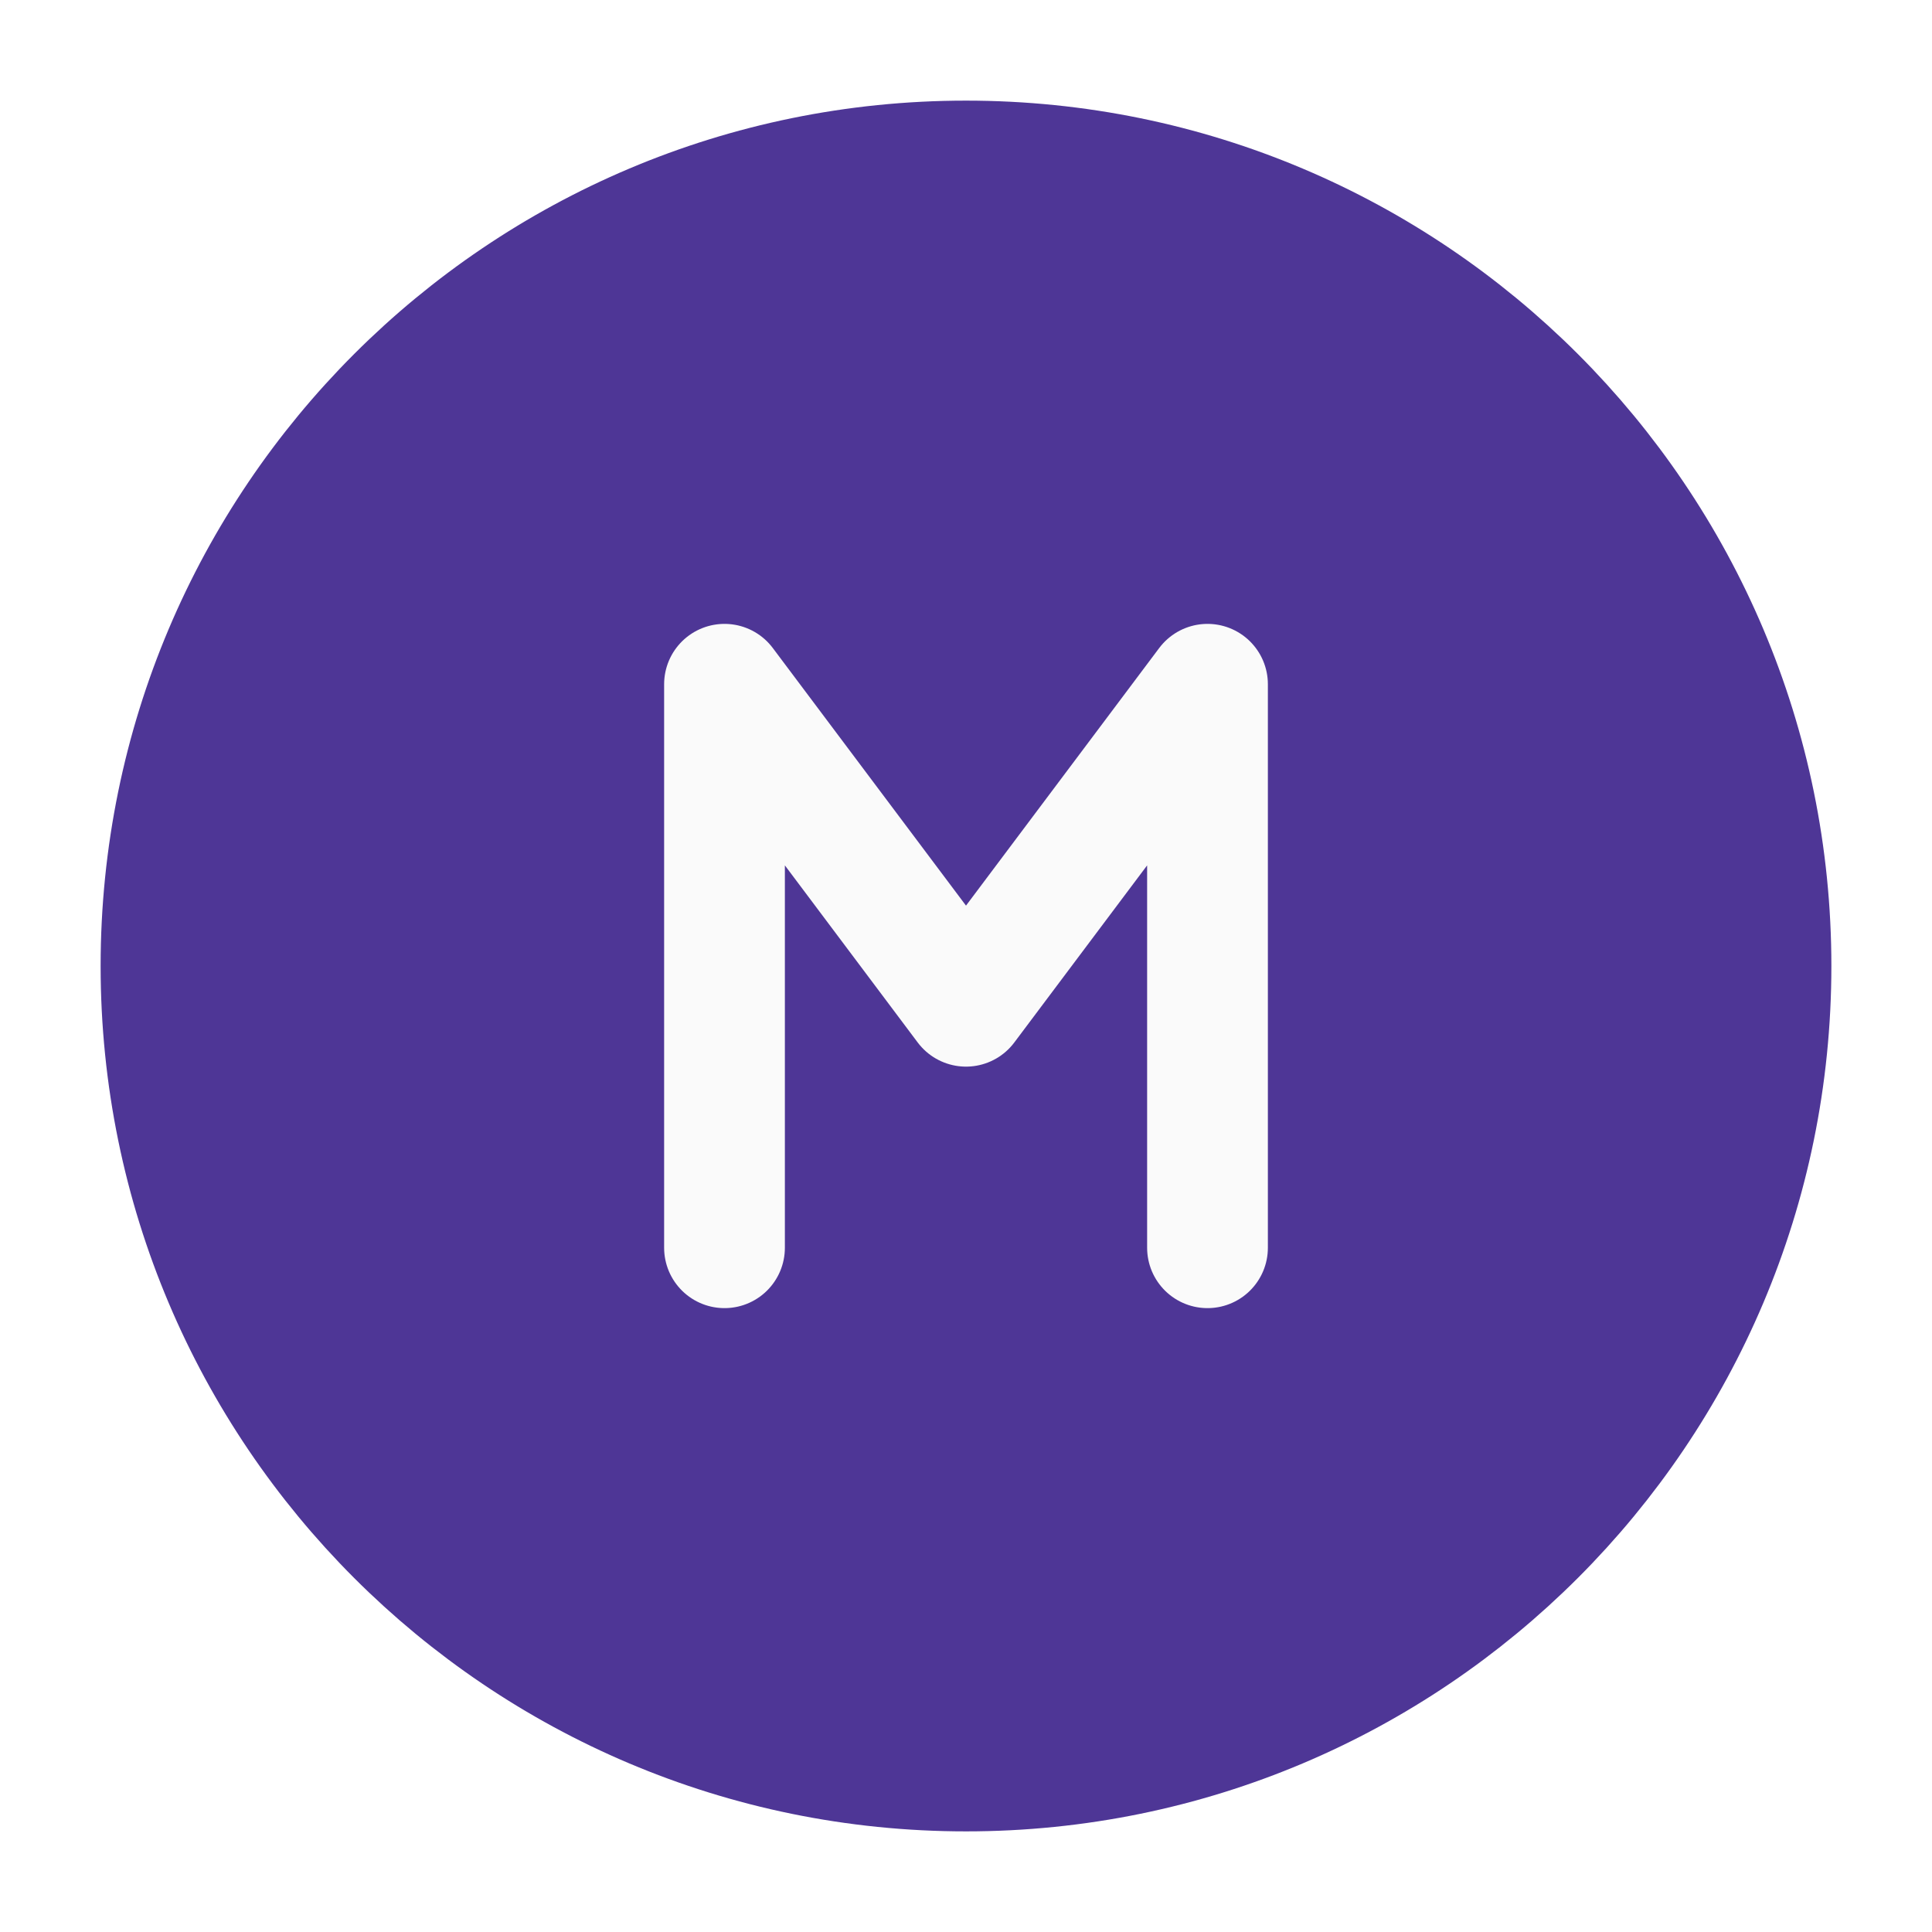
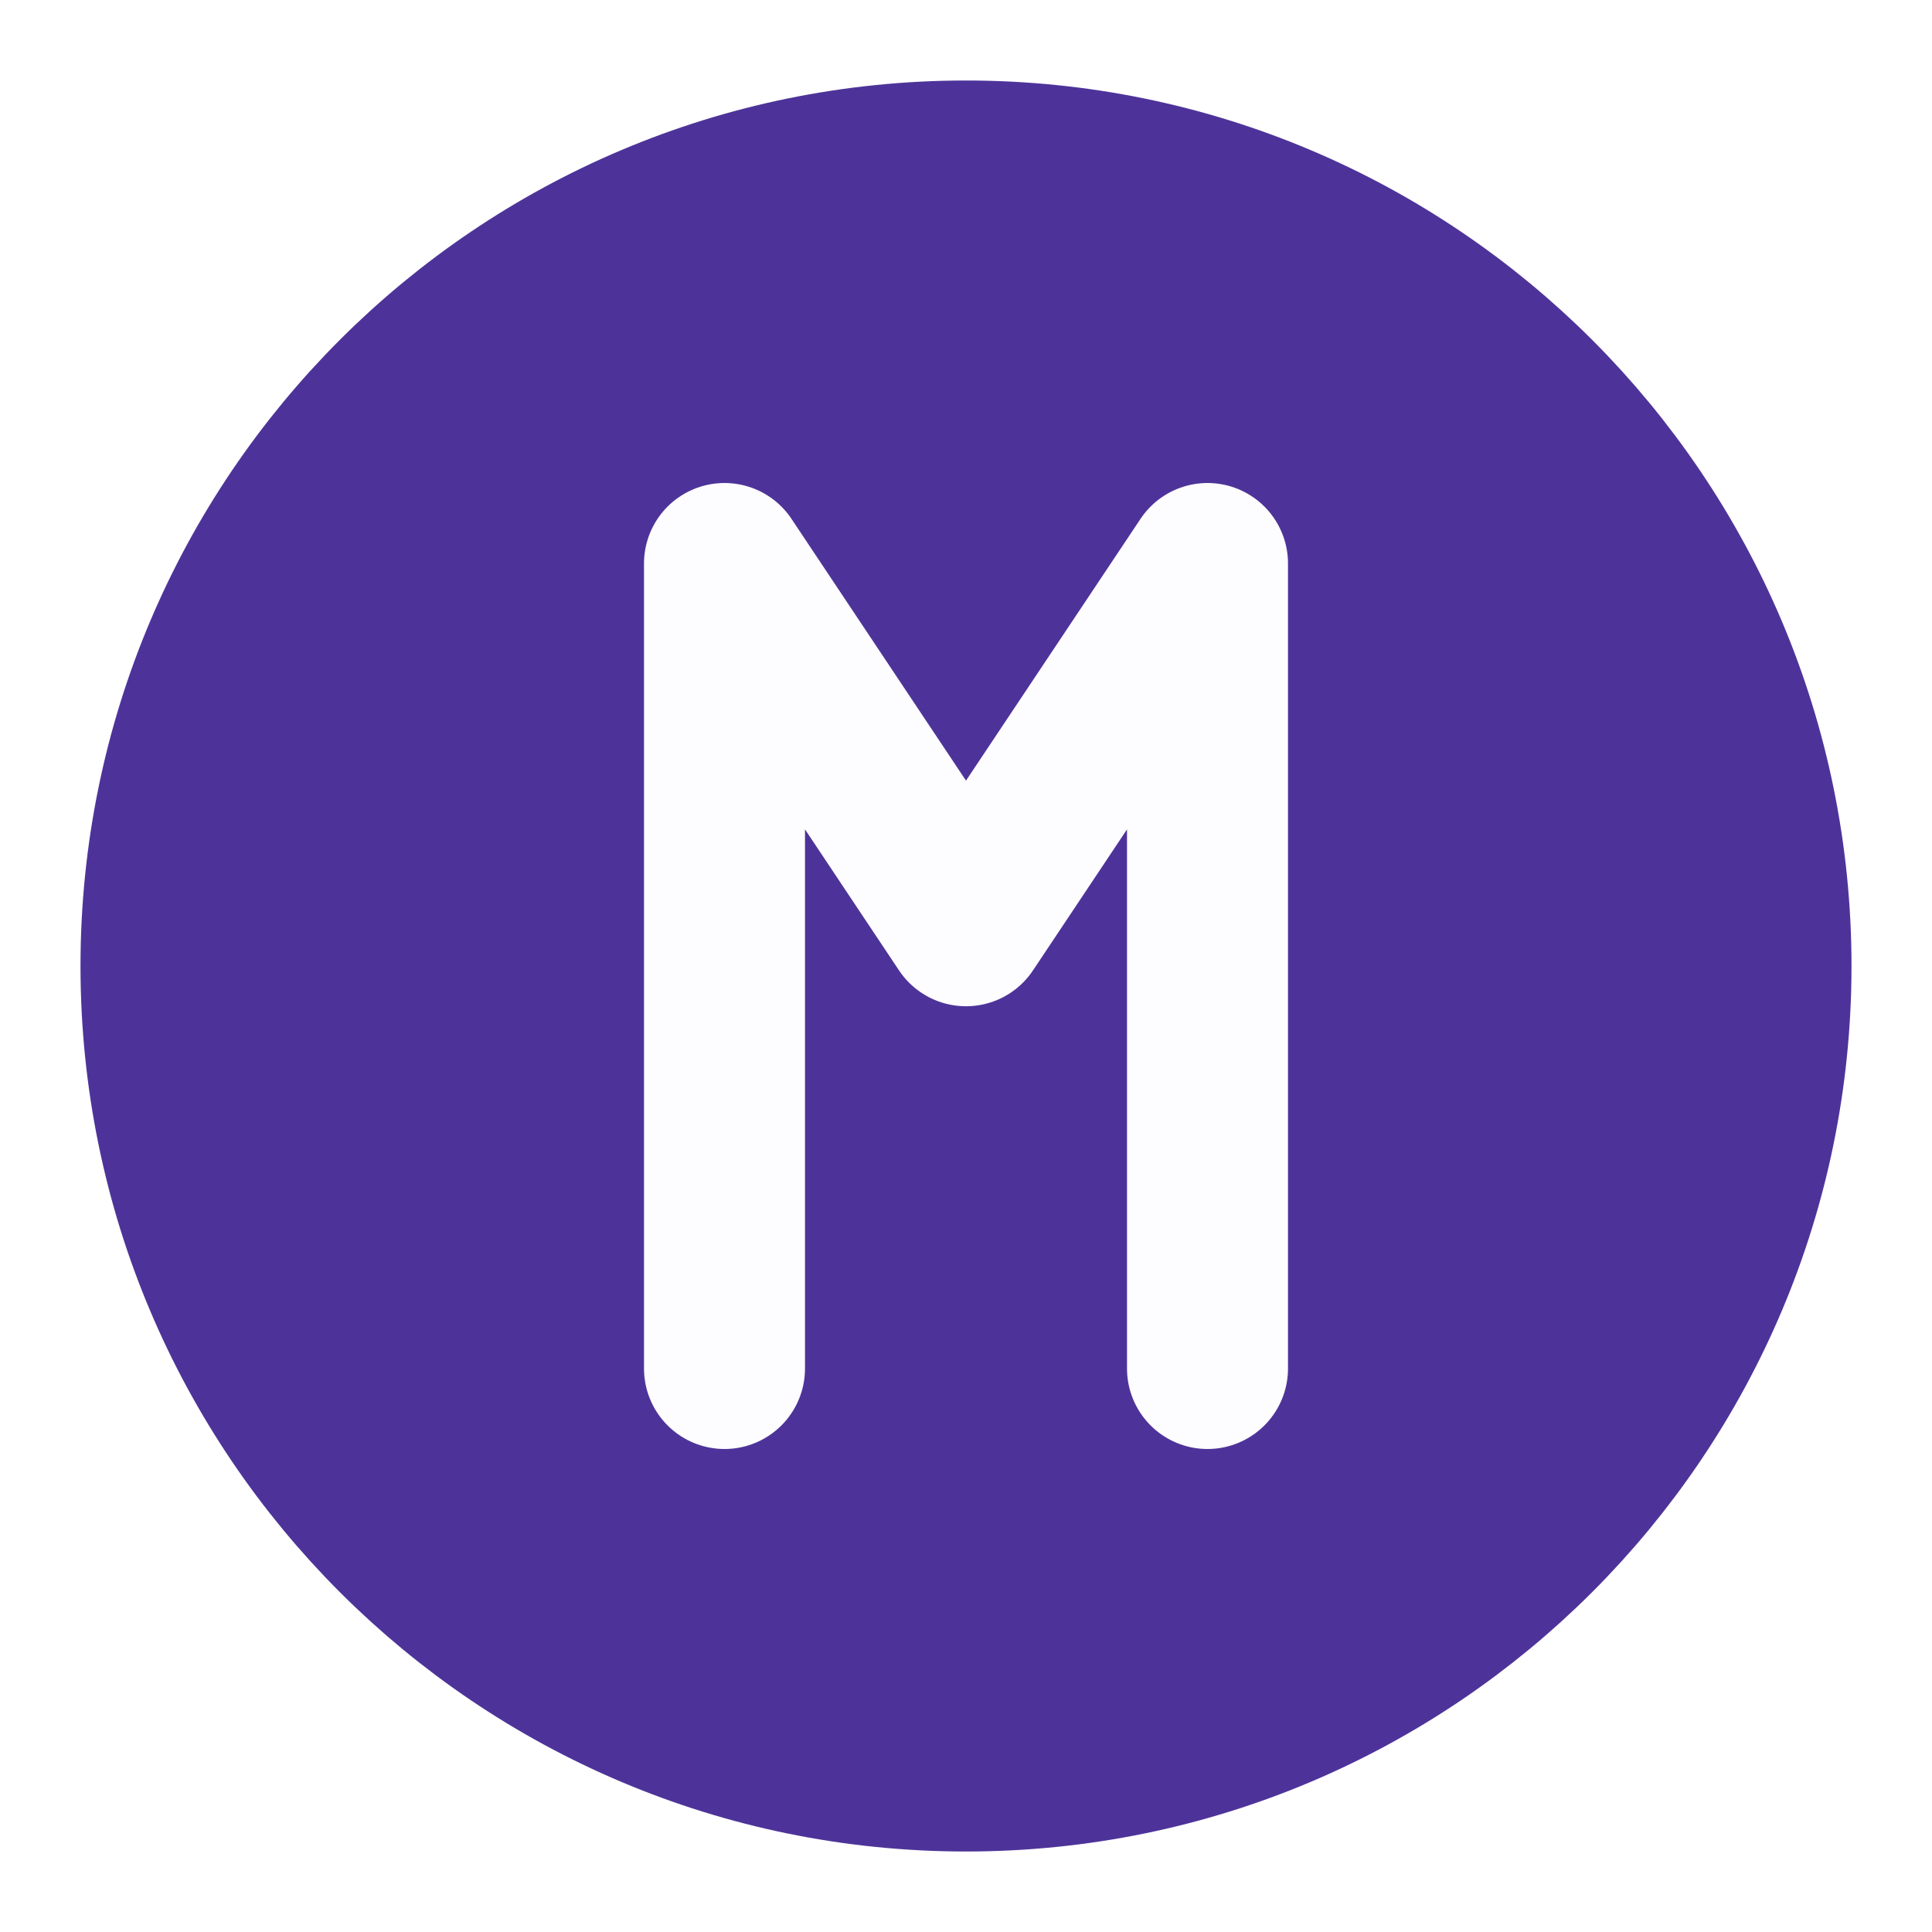
<svg xmlns="http://www.w3.org/2000/svg" width="24" height="24" viewBox="0 0 24 24" fill="none">
-   <path d="M12 22C17.523 22 22 17.523 22 12C22 6.477 17.523 2 12 2C6.477 2 2 6.477 2 12C2 17.523 6.477 22 12 22Z" stroke="hsl(255, 47%, 40%)" stroke-width="1.5" stroke-linecap="round" stroke-linejoin="round" fill="hsl(255, 47%, 40%)" />
-   <path d="M9 15.5V8.5L12 12.5L15 8.5V15.5" stroke="hsl(255, 0%, 98%)" stroke-width="1.5" stroke-linecap="round" stroke-linejoin="round" />
+   <path d="M12 22C17.523 22 22 17.523 22 12C22 6.477 17.523 2 12 2C6.477 2 2 6.477 2 12C2 17.523 6.477 22 12 22Z" fill="#4D3399" stroke="#4D3399" stroke-width="2" stroke-linejoin="round" />
+   <path d="M9 17V7L12 11.5L15 7V17" stroke="#FDFCFE" stroke-width="2" stroke-linecap="round" stroke-linejoin="round" />
</svg>
